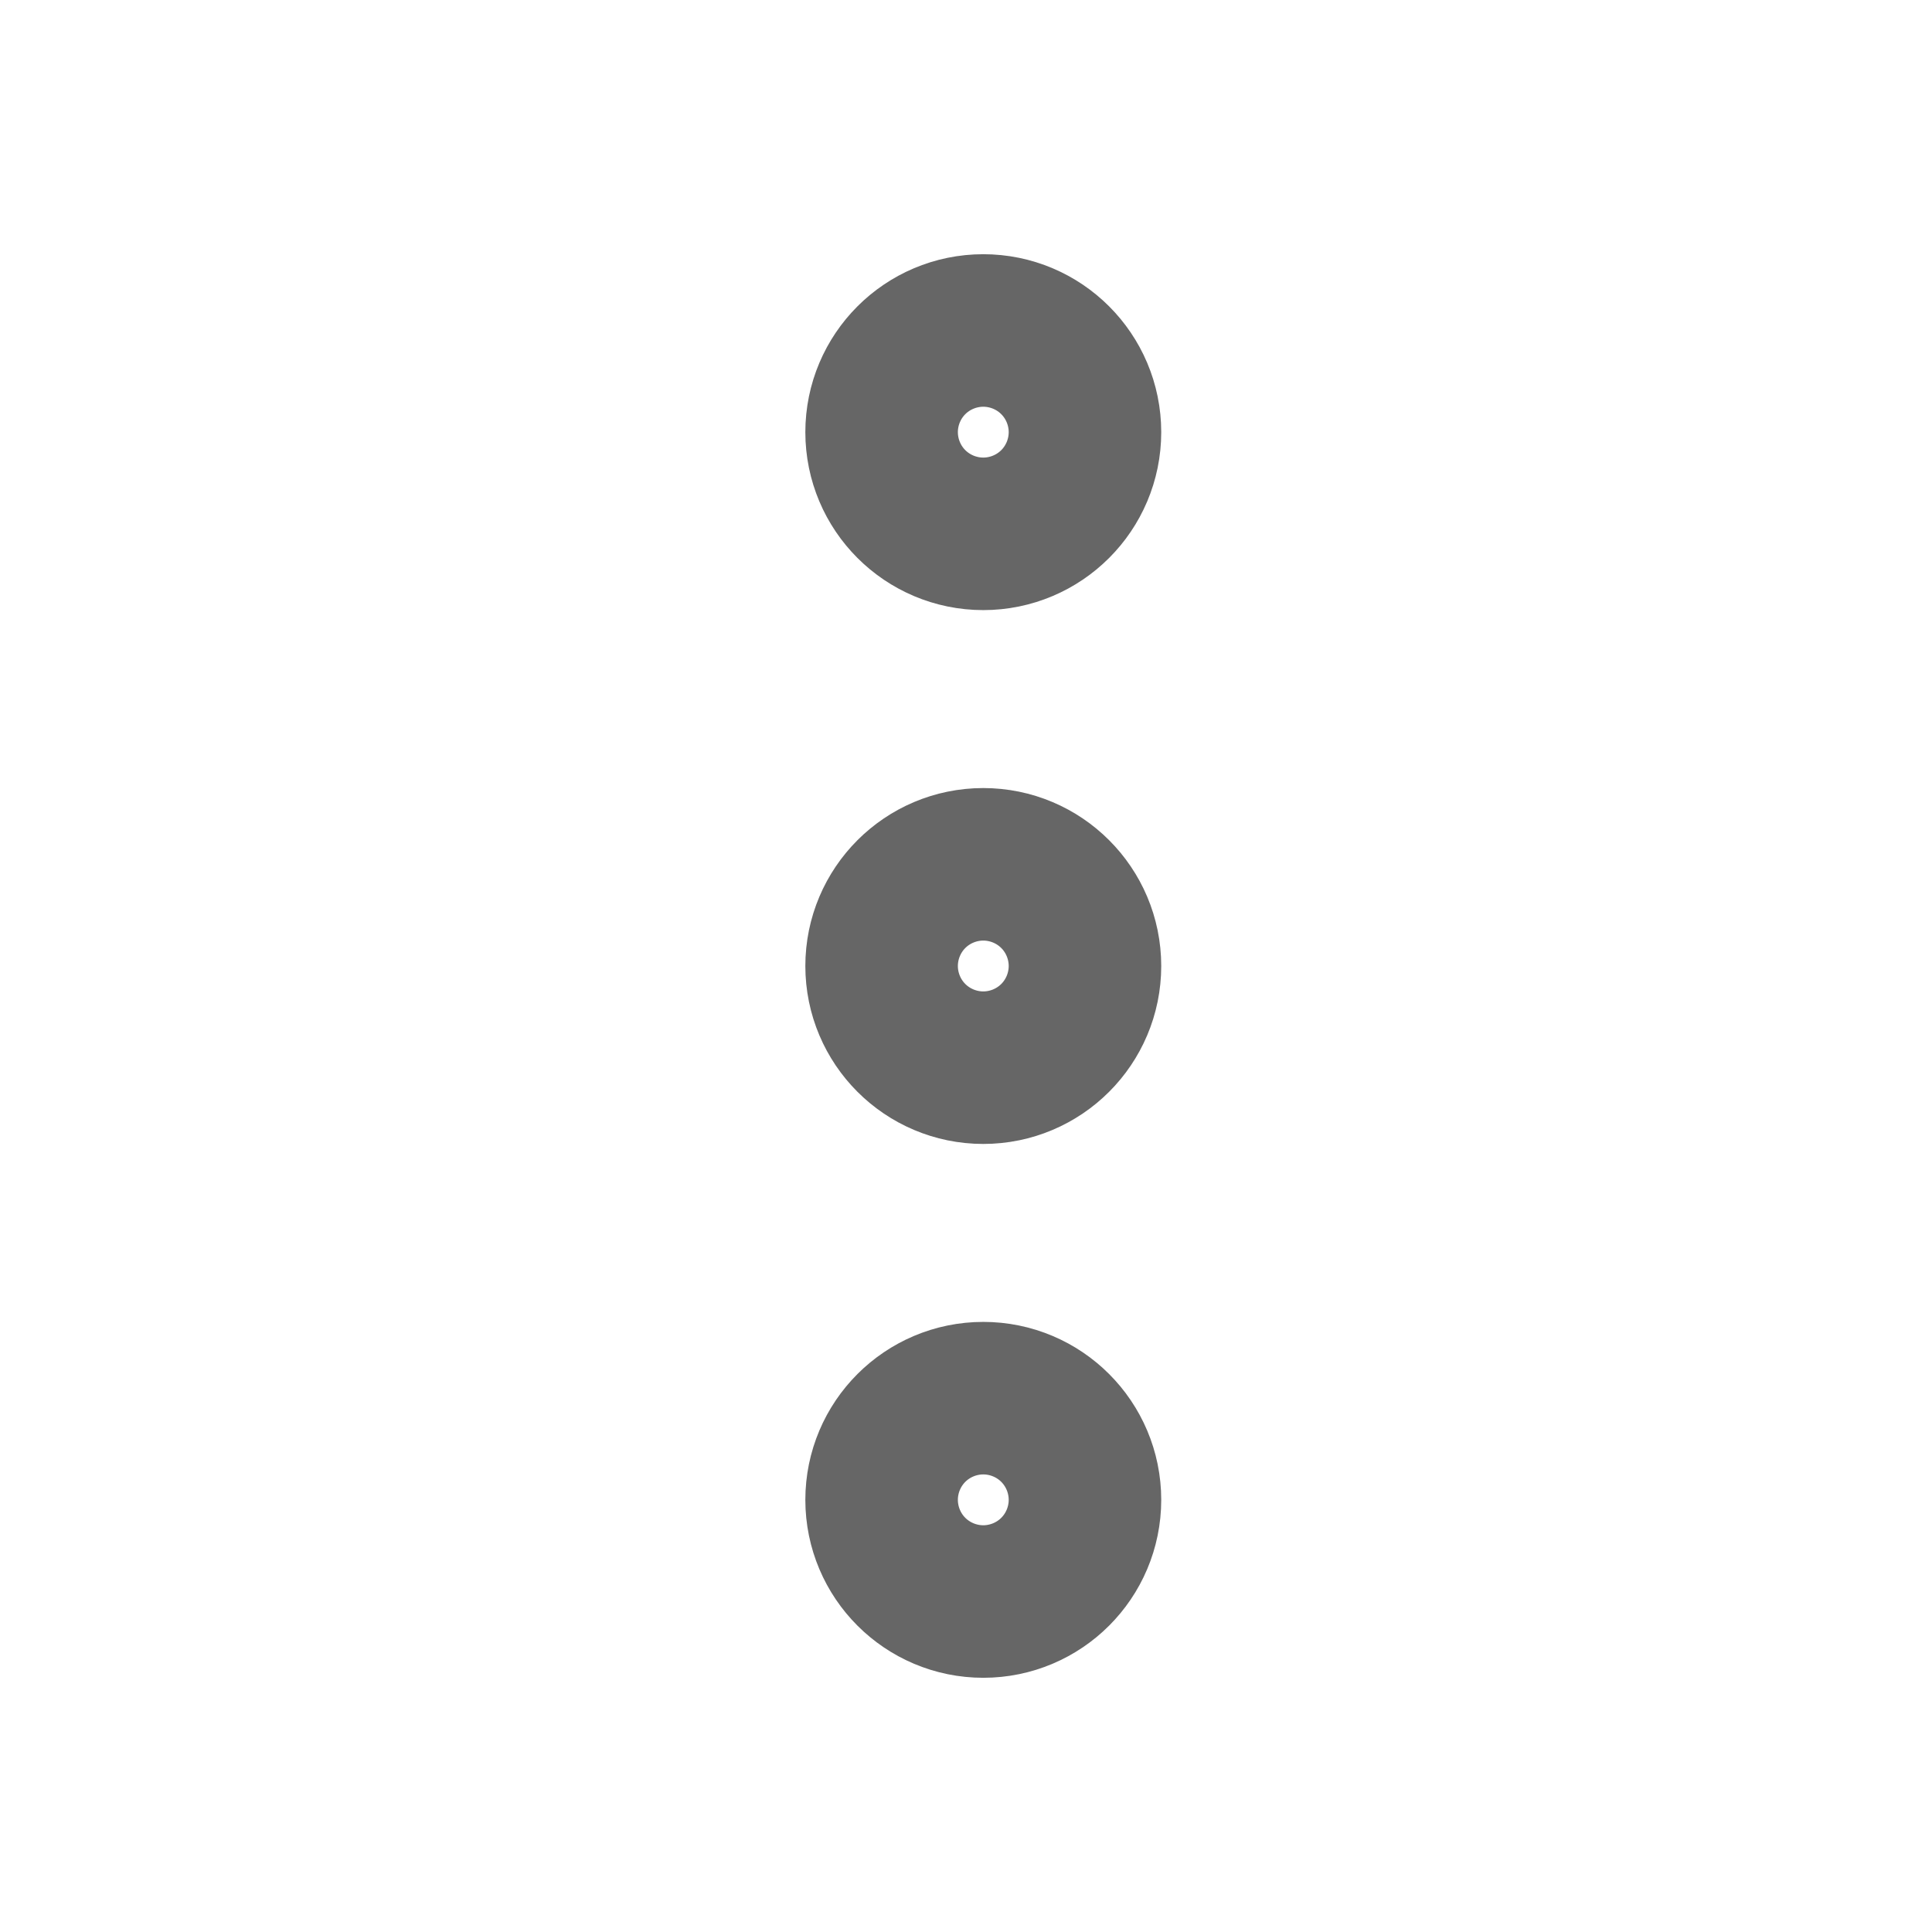
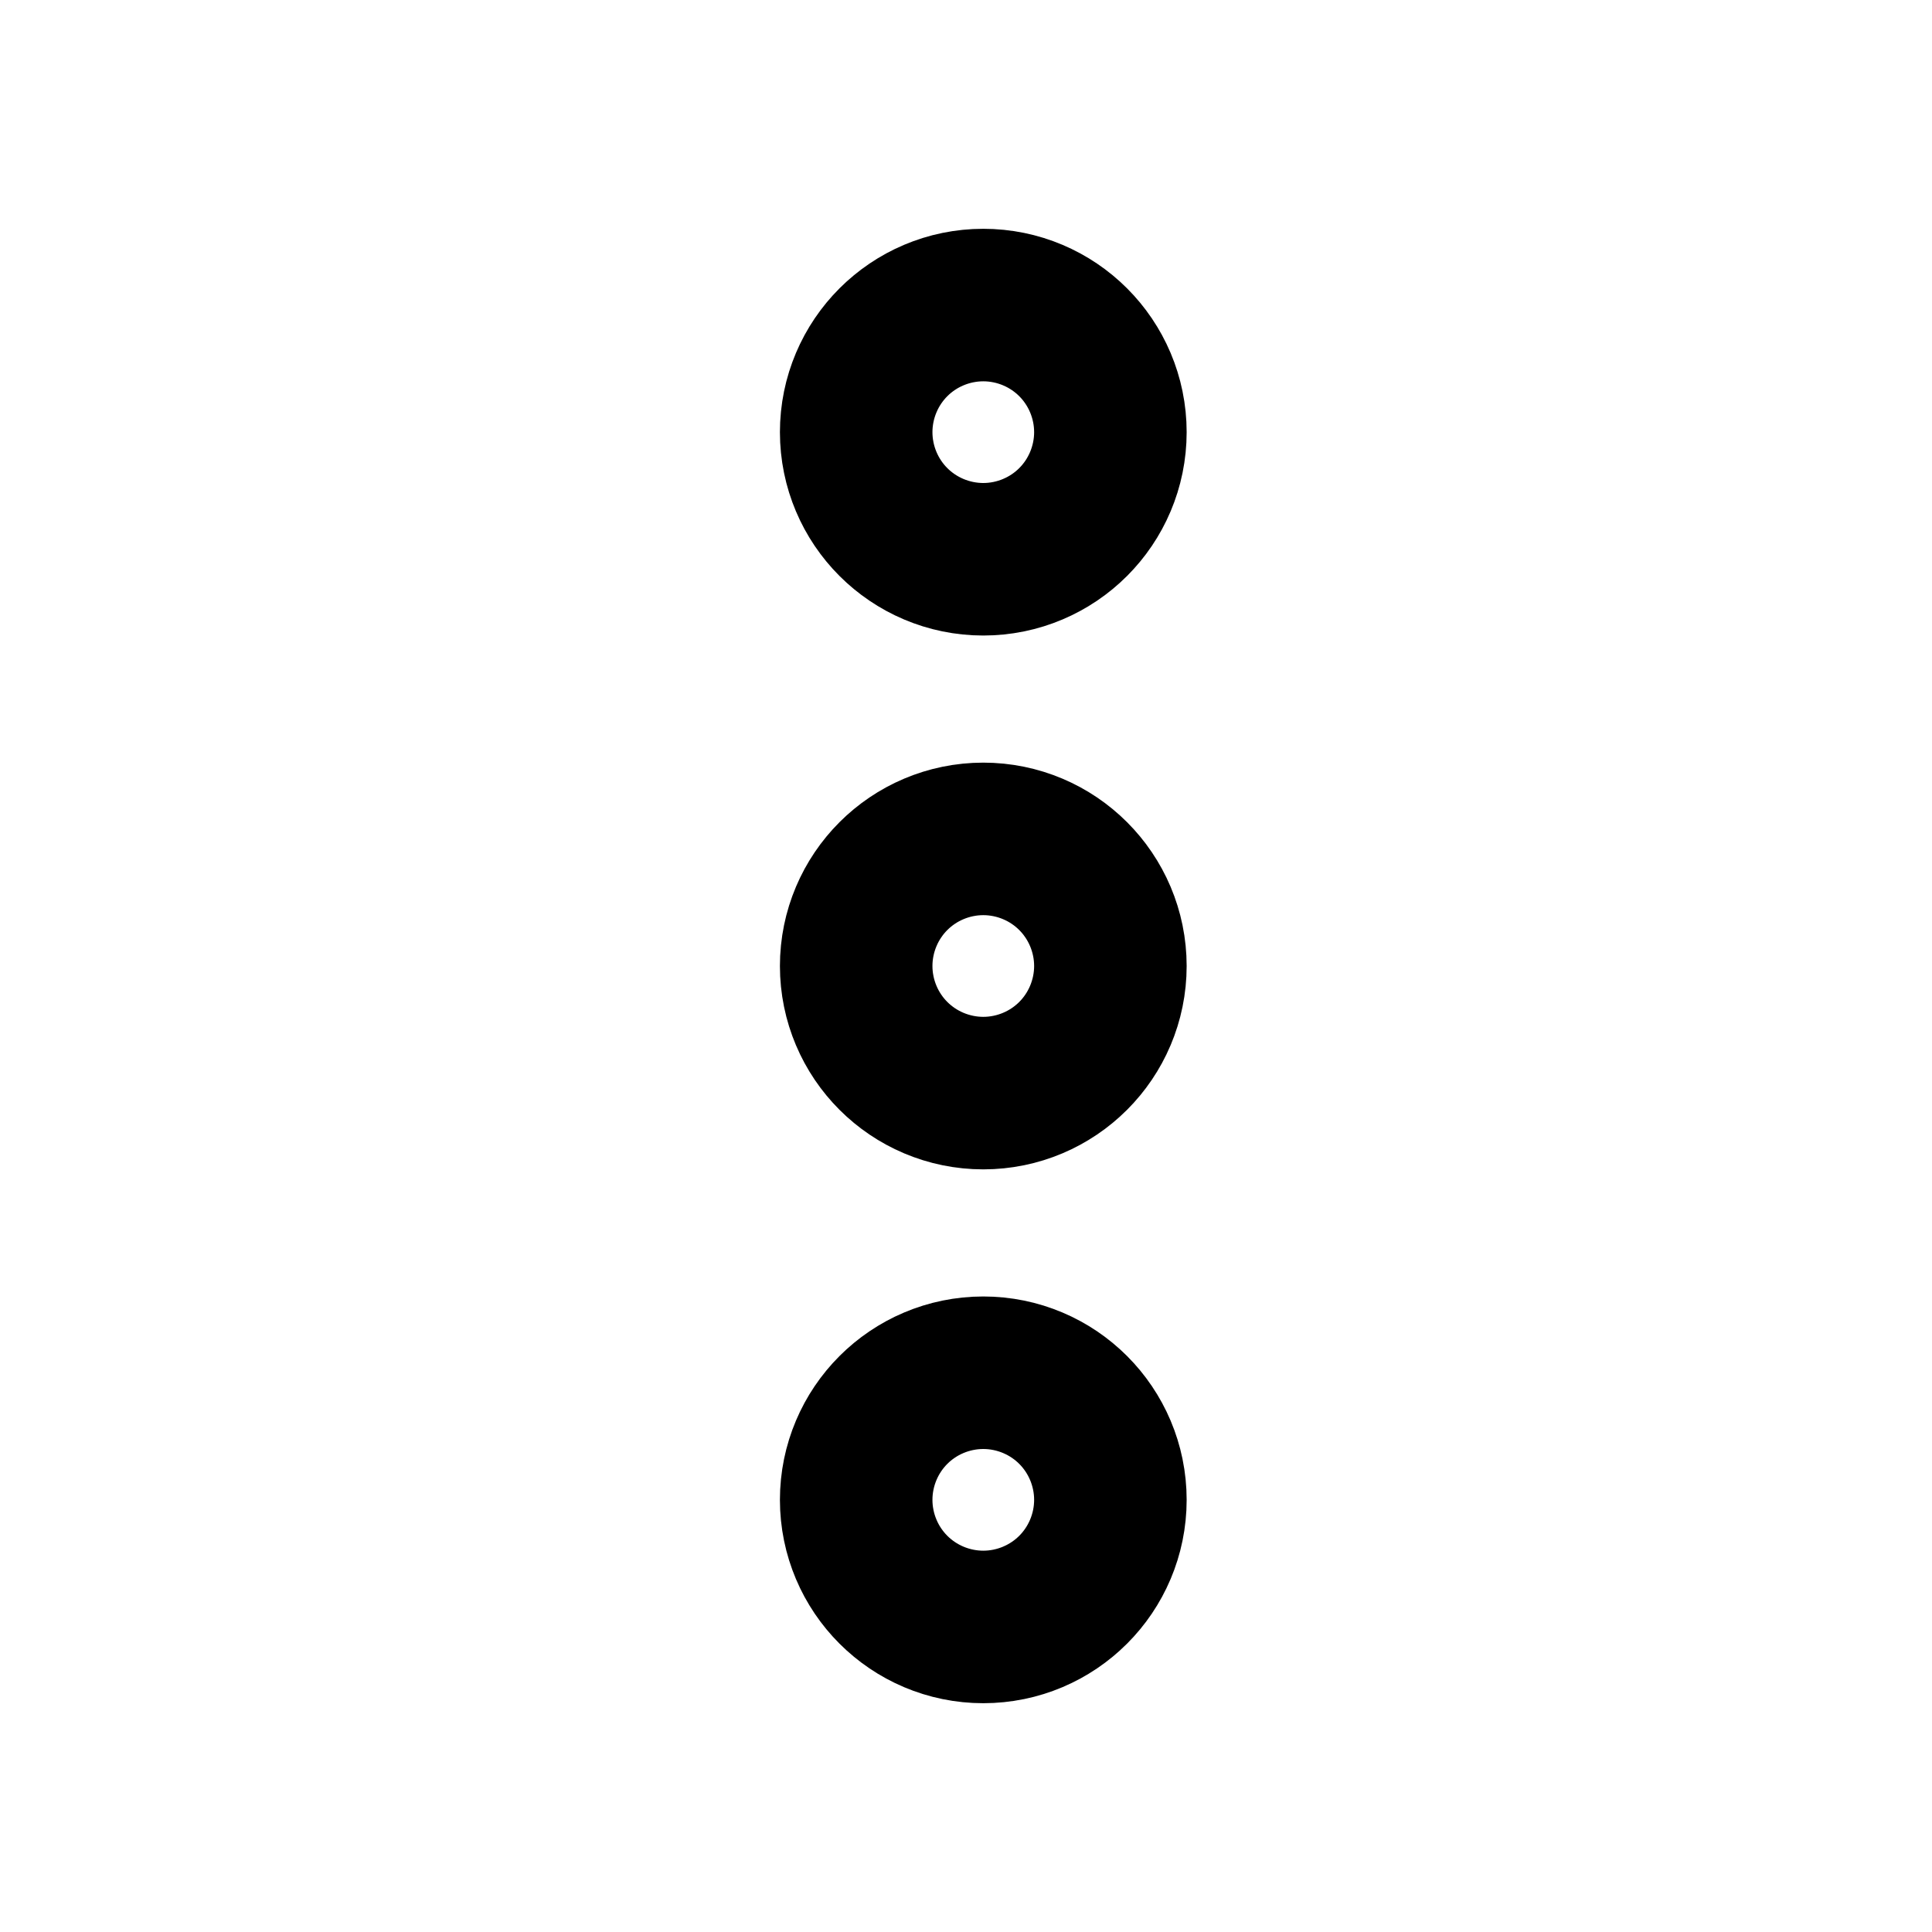
<svg xmlns="http://www.w3.org/2000/svg" width="19" height="19" viewBox="0 0 19 19" fill="none">
-   <path d="M9.67 10.25C10.084 10.25 10.42 9.914 10.42 9.5C10.42 9.086 10.084 8.75 9.67 8.75C9.256 8.75 8.92 9.086 8.92 9.5C8.92 9.914 9.256 10.25 9.67 10.25Z" stroke="#666666" stroke-width="2" stroke-linecap="round" stroke-linejoin="round" />
-   <path d="M9.67 5C10.084 5 10.42 4.664 10.42 4.25C10.42 3.836 10.084 3.5 9.67 3.5C9.256 3.5 8.92 3.836 8.92 4.25C8.92 4.664 9.256 5 9.67 5Z" stroke="#666666" stroke-width="2" stroke-linecap="round" stroke-linejoin="round" />
-   <path d="M9.67 15.5C10.084 15.5 10.42 15.164 10.42 14.75C10.42 14.336 10.084 14 9.67 14C9.256 14 8.92 14.336 8.92 14.75C8.92 15.164 9.256 15.5 9.67 15.5Z" stroke="#666666" stroke-width="2" stroke-linecap="round" stroke-linejoin="round" />
+   <path d="M9.67 10.25C10.084 10.25 10.42 9.914 10.42 9.5C10.42 9.086 10.084 8.75 9.67 8.75C9.256 8.75 8.92 9.086 8.92 9.5C8.92 9.914 9.256 10.25 9.67 10.25Z" stroke="black" stroke-width="2.5" stroke-linecap="round" stroke-linejoin="round" />
+   <path d="M9.67 5C10.084 5 10.42 4.664 10.42 4.25C10.42 3.836 10.084 3.5 9.67 3.5C9.256 3.5 8.92 3.836 8.92 4.25C8.92 4.664 9.256 5 9.67 5Z" stroke="black" stroke-width="2.5" stroke-linecap="round" stroke-linejoin="round" />
+   <path d="M9.67 15.5C10.084 15.5 10.42 15.164 10.42 14.75C10.42 14.336 10.084 14 9.67 14C9.256 14 8.92 14.336 8.92 14.75C8.92 15.164 9.256 15.5 9.67 15.5Z" stroke="black" stroke-width="2.5" stroke-linecap="round" stroke-linejoin="round" />
</svg>
